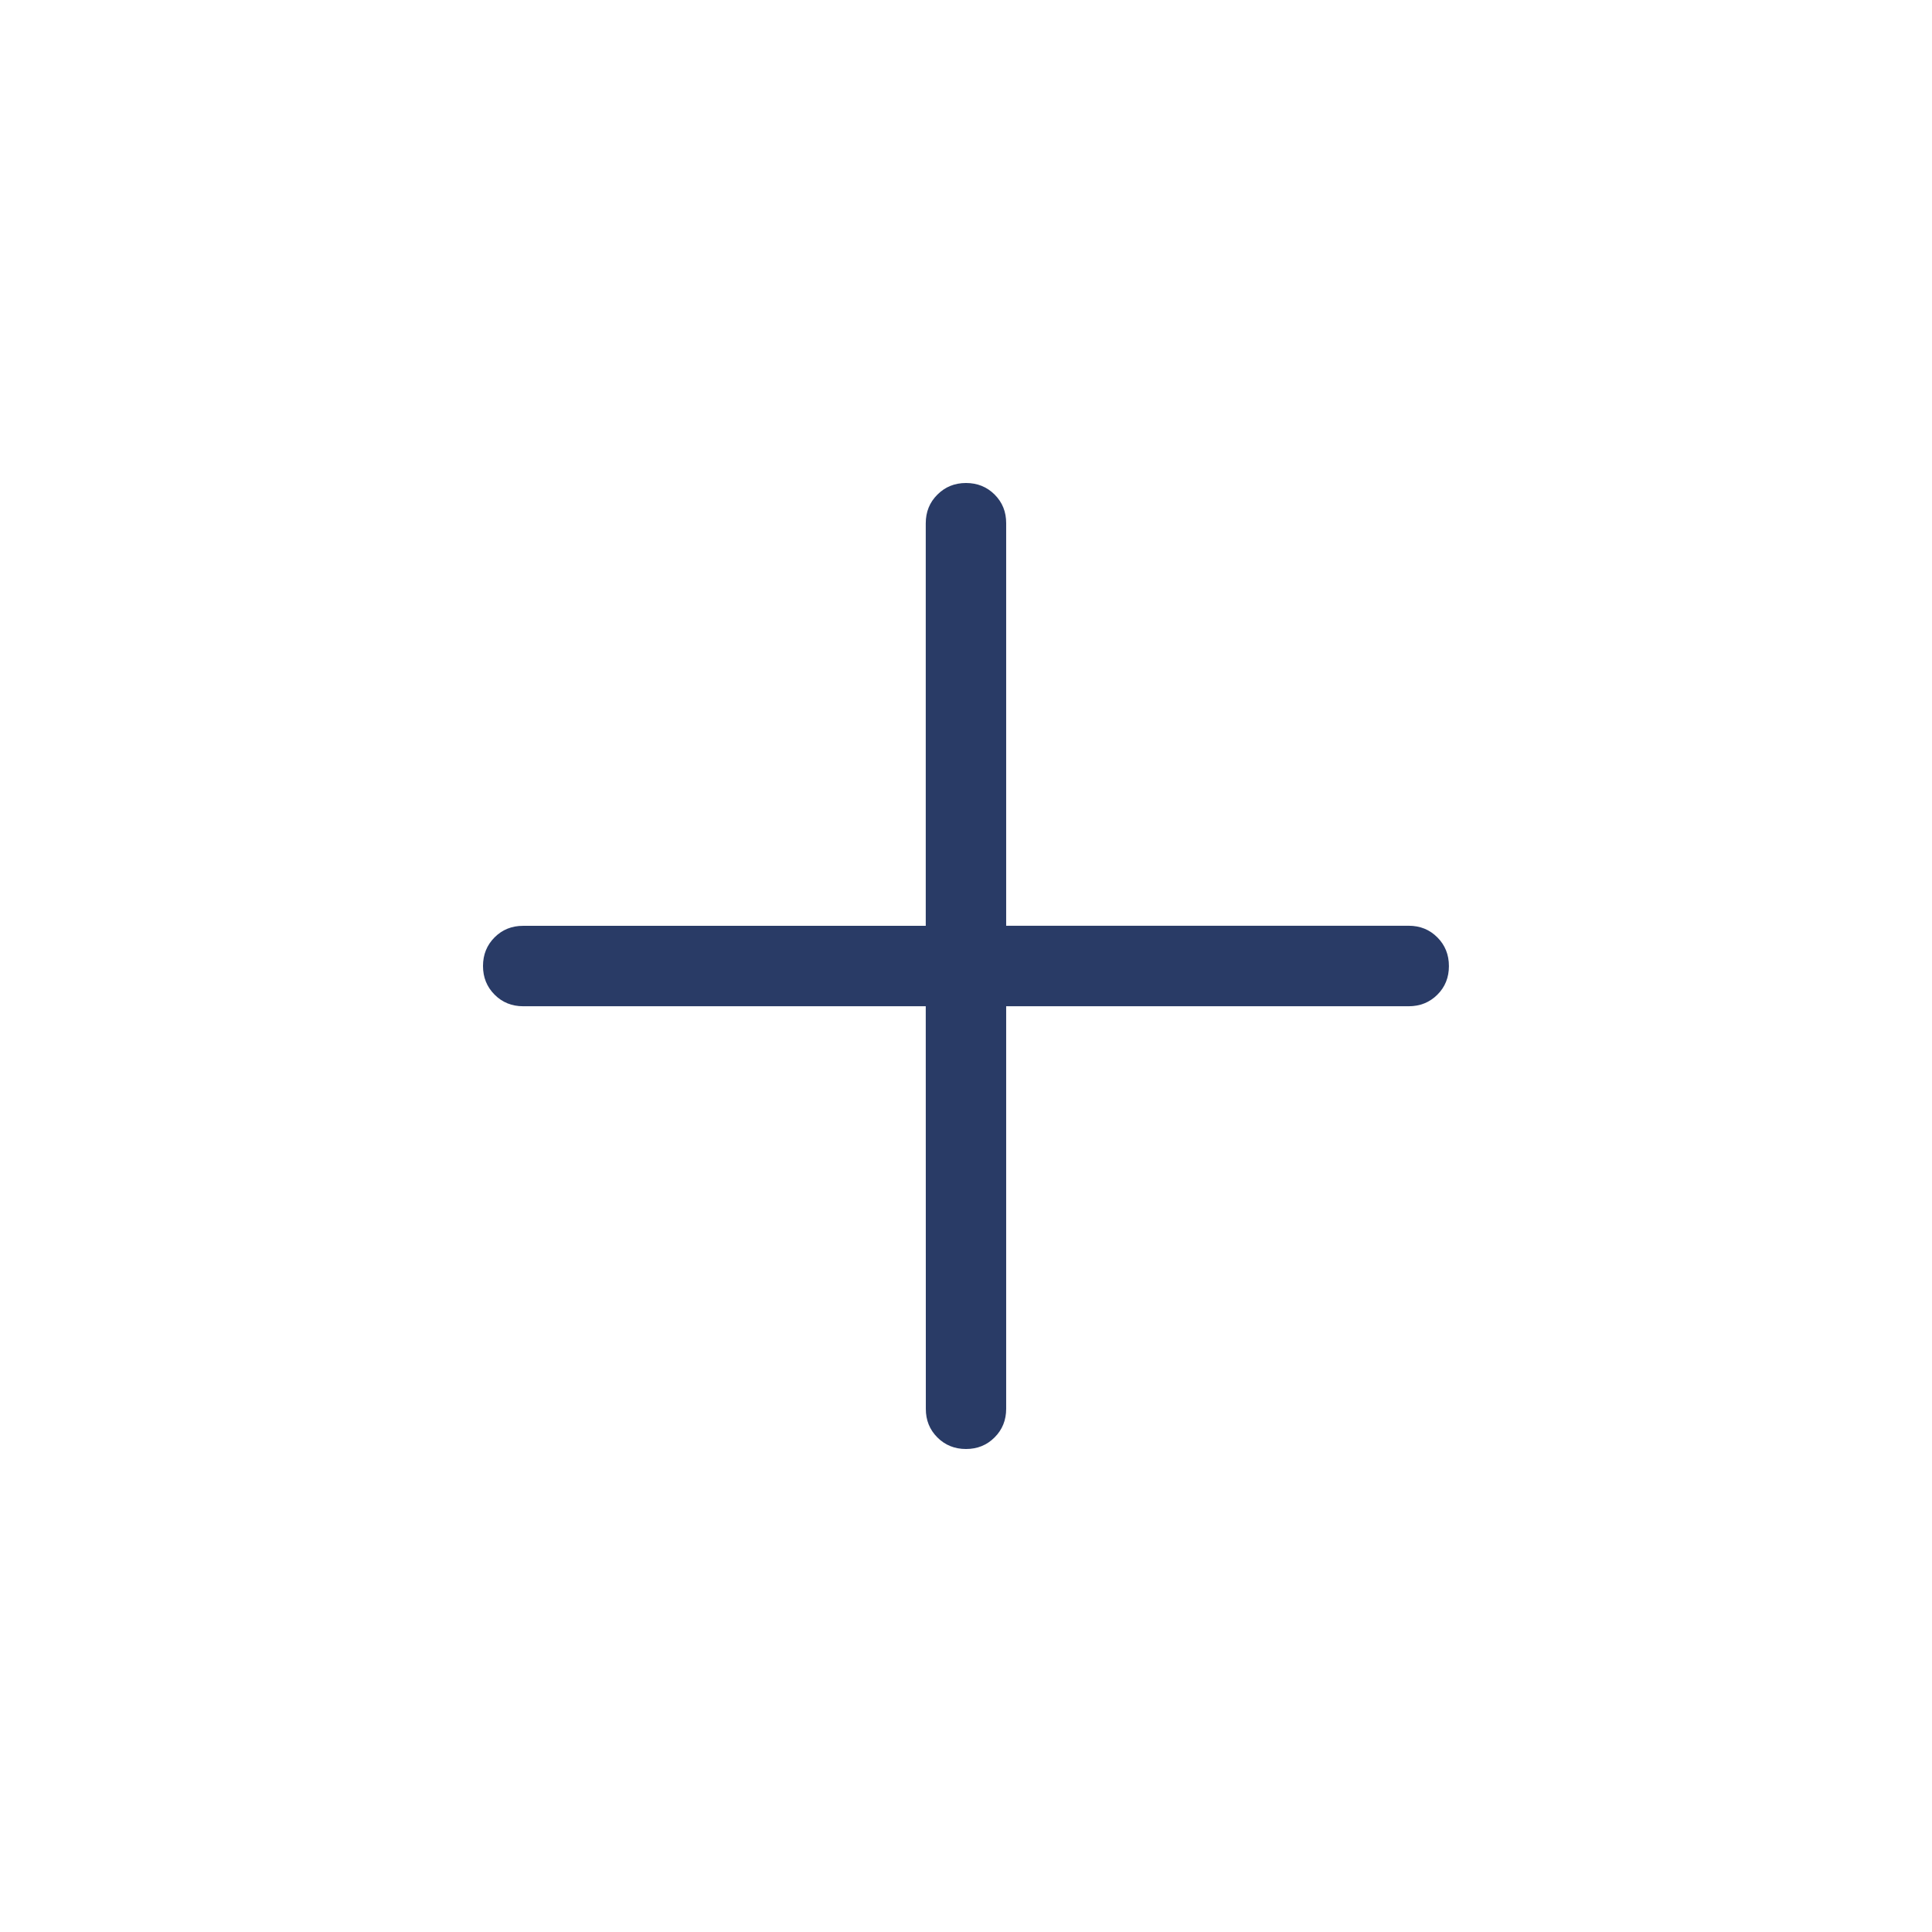
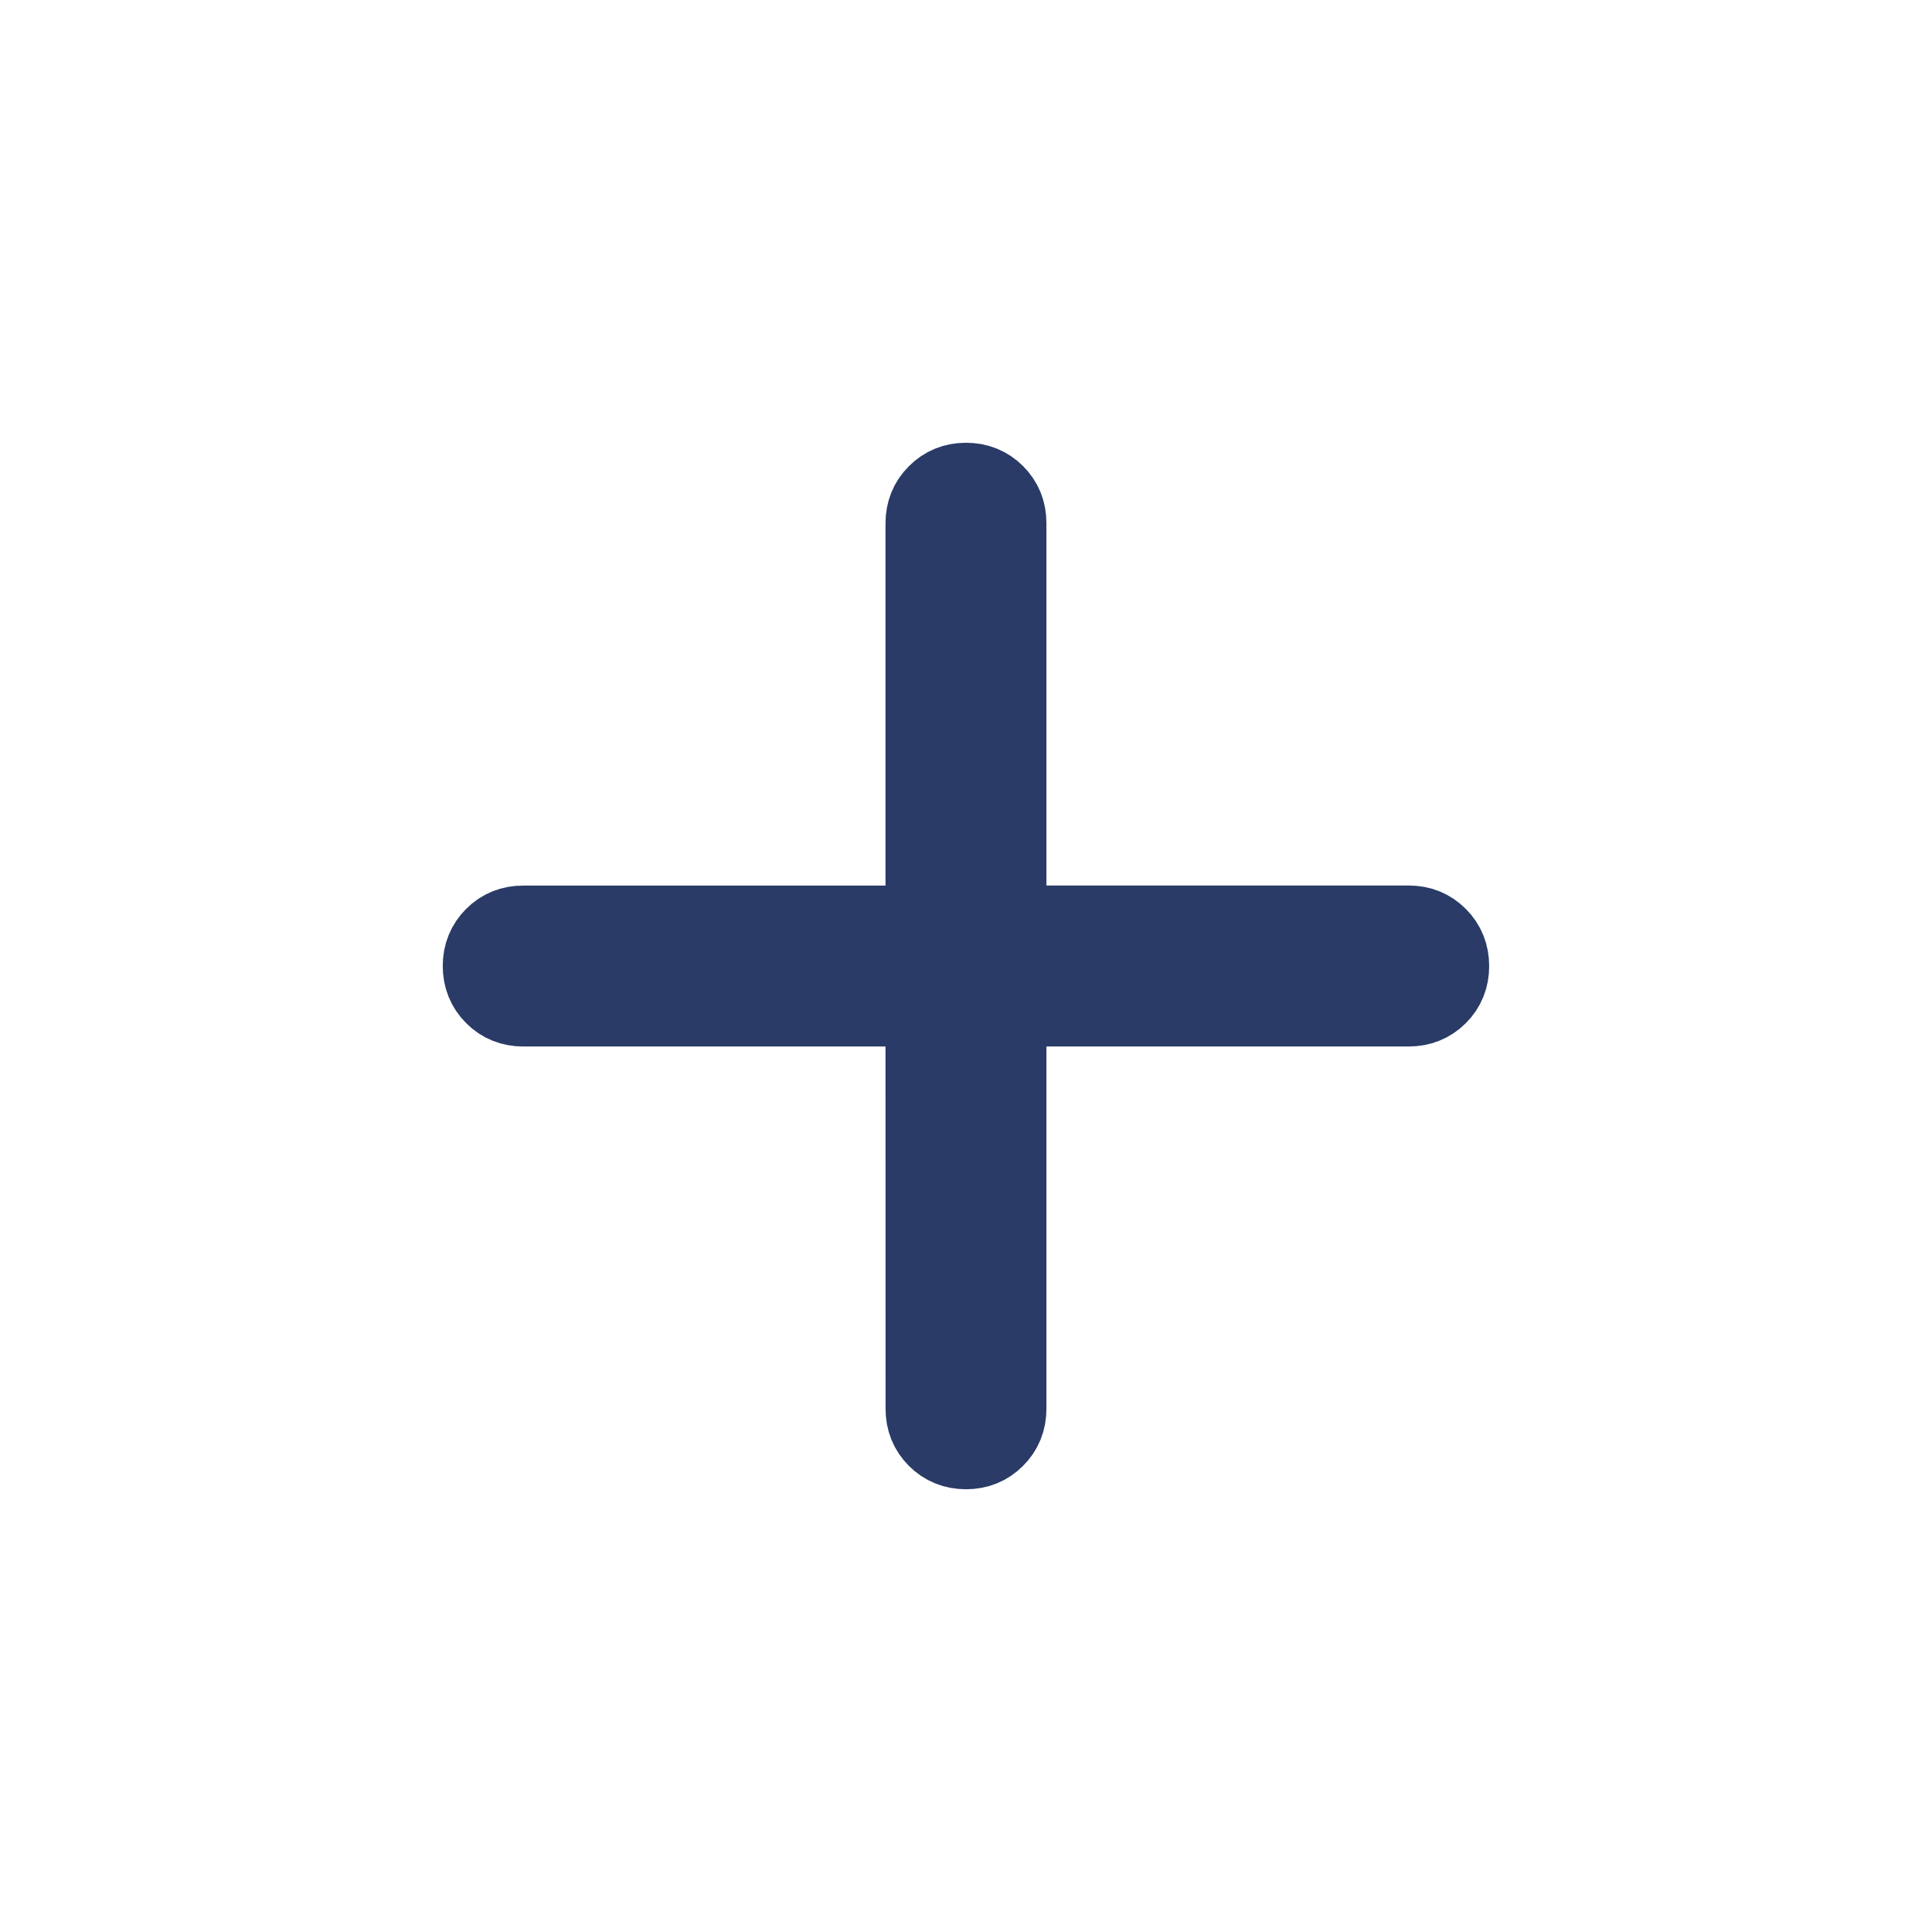
- <svg xmlns="http://www.w3.org/2000/svg" width="32" height="32" viewBox="0 0 24 24">
-   <path fill="#293B66" d="M11.5 12.5h-5q-.213 0-.356-.144Q6 12.212 6 12t.144-.356t.356-.143h5v-5q0-.213.144-.356Q11.788 6 12    6t.356.144t.143.356v5h5q.213 0 .356.144q.144.144.144.357t-.144.356t-.356.143h-5v5q0 .213-.144.356Q12.212 18 12 18t-.356-.144t-.143-.356z" />
+ <svg xmlns="http://www.w3.org/2000/svg" viewBox="0 0 24 24">
+   <path stroke="#293B66" d="M11.5 12.5h-5q-.213 0-.356-.144Q6 12.212 6 12t.144-.356t.356-.143h5v-5q0-.213.144-.356Q11.788 6 12    6t.356.144t.143.356v5h5q.213 0 .356.144q.144.144.144.357t-.144.356t-.356.143h-5v5q0 .213-.144.356Q12.212 18 12 18t-.356-.144t-.143-.356z" />
</svg>
